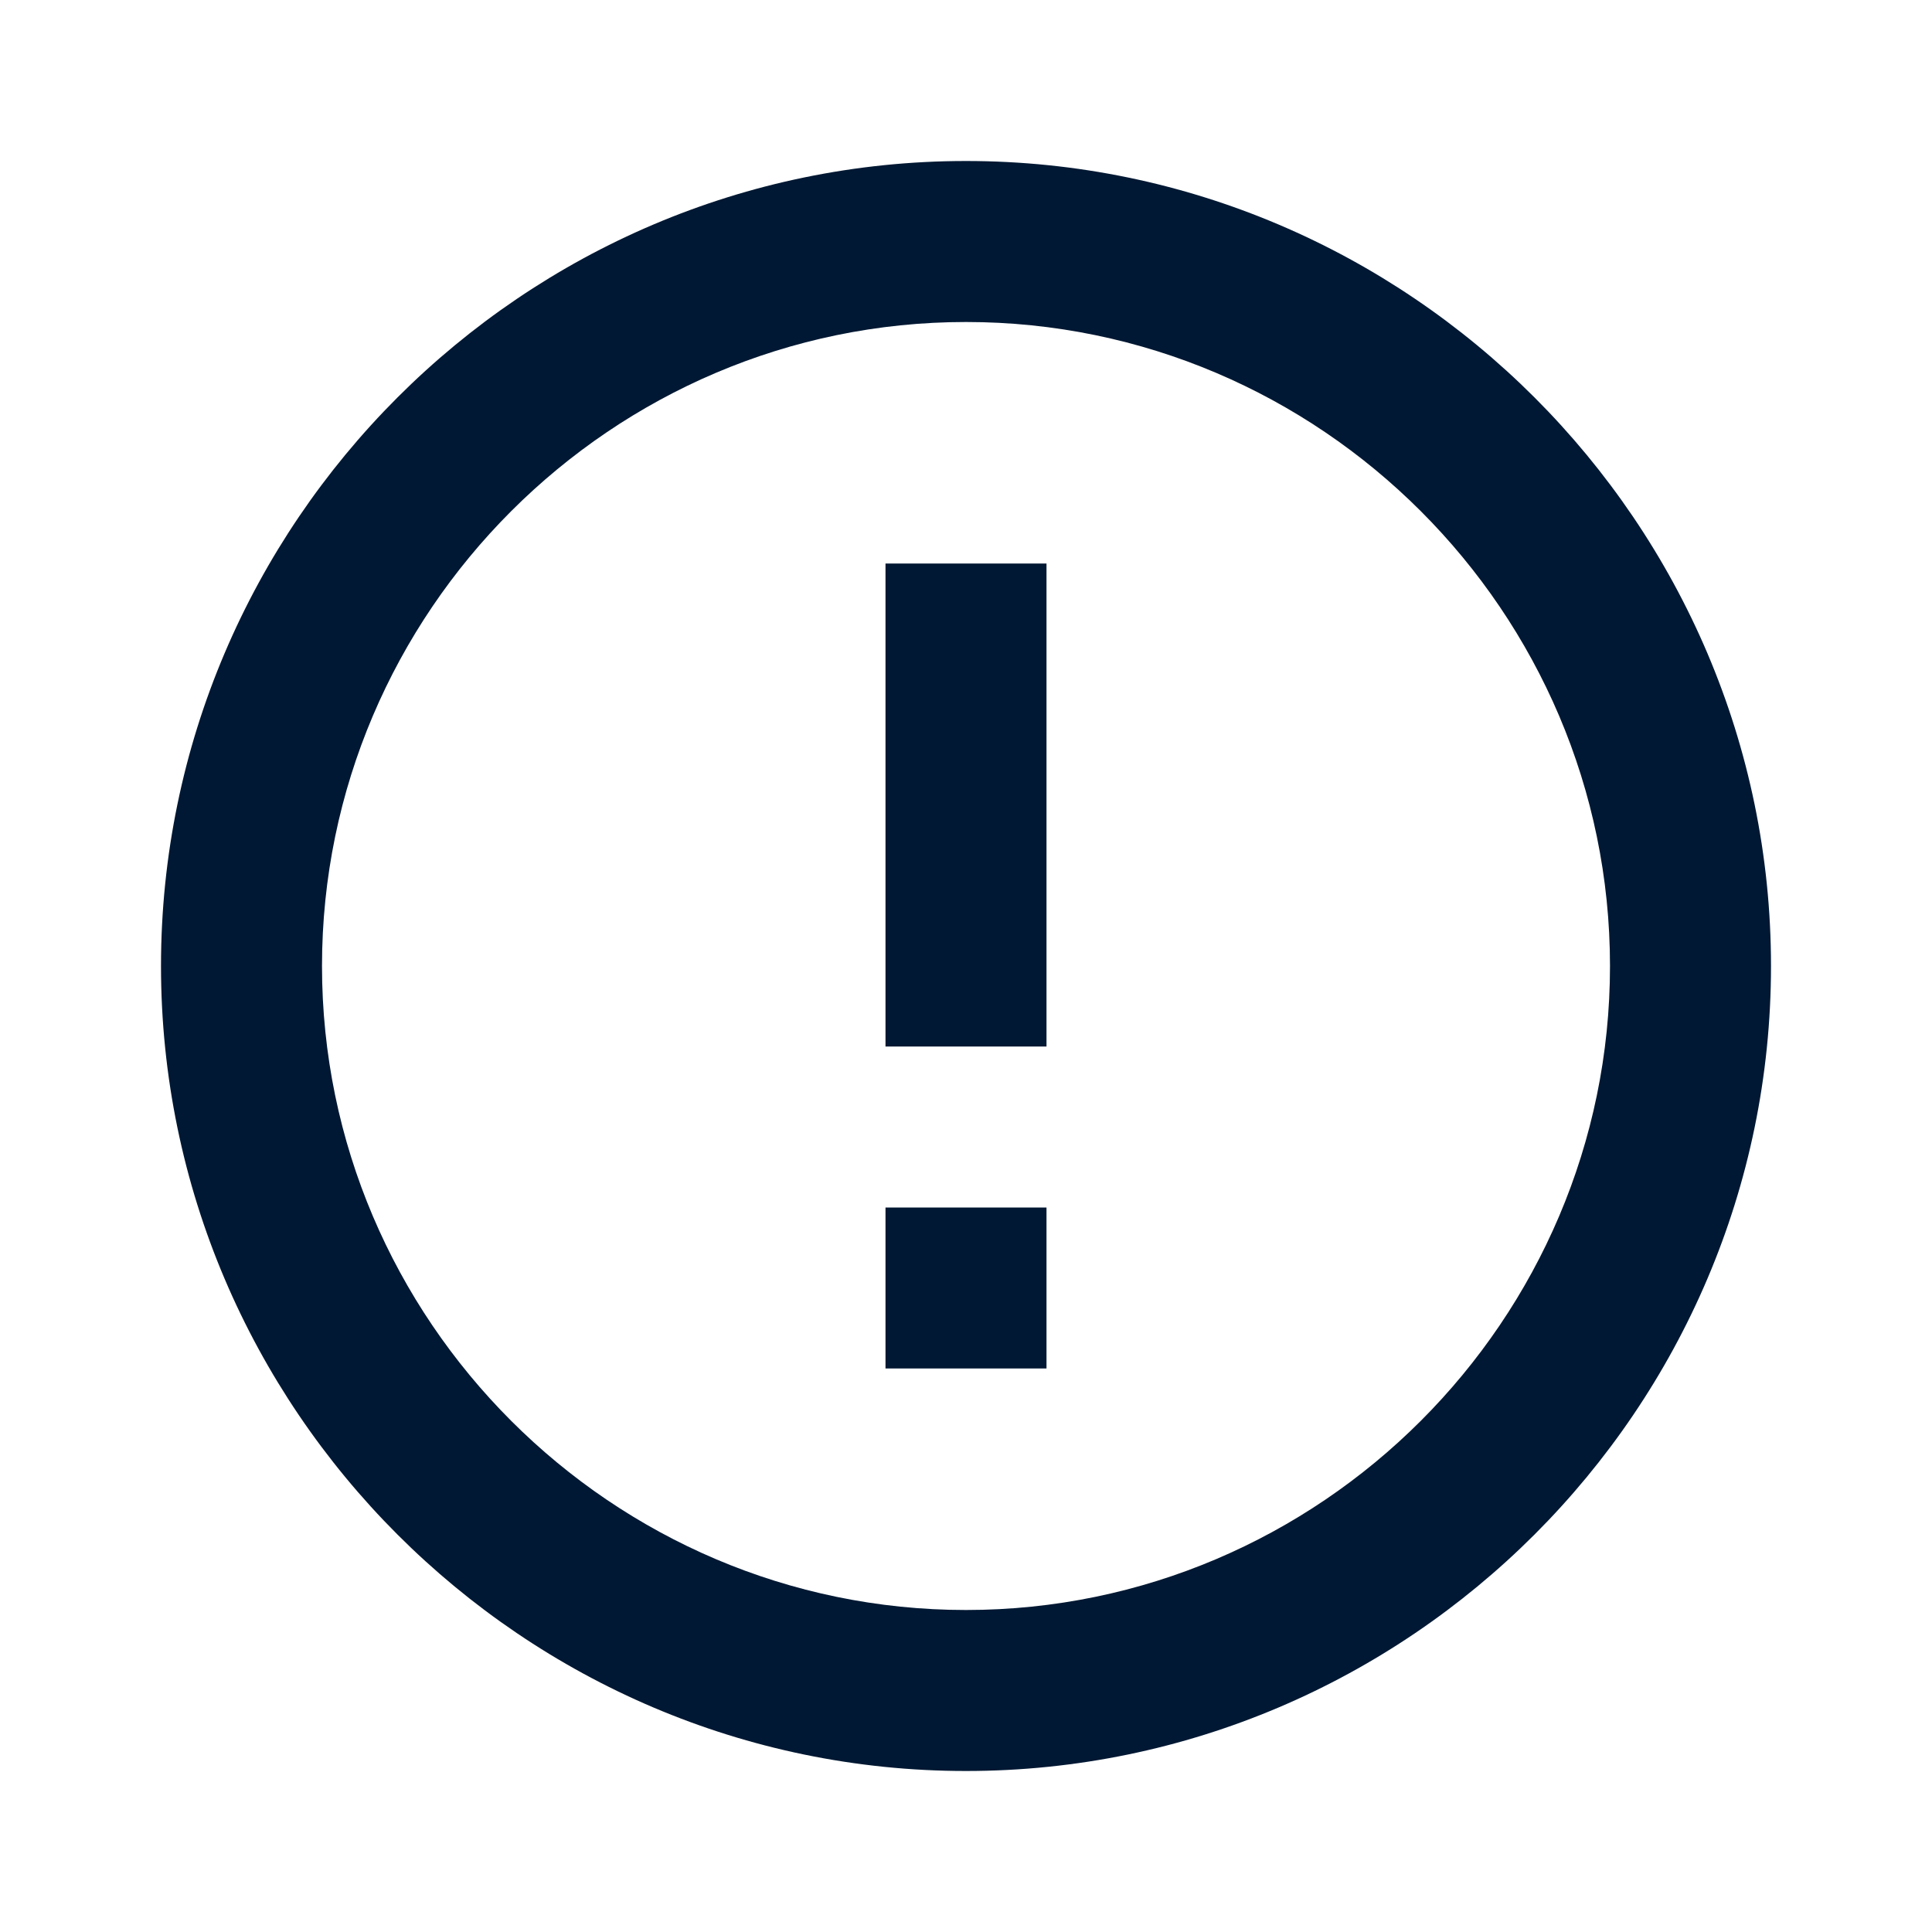
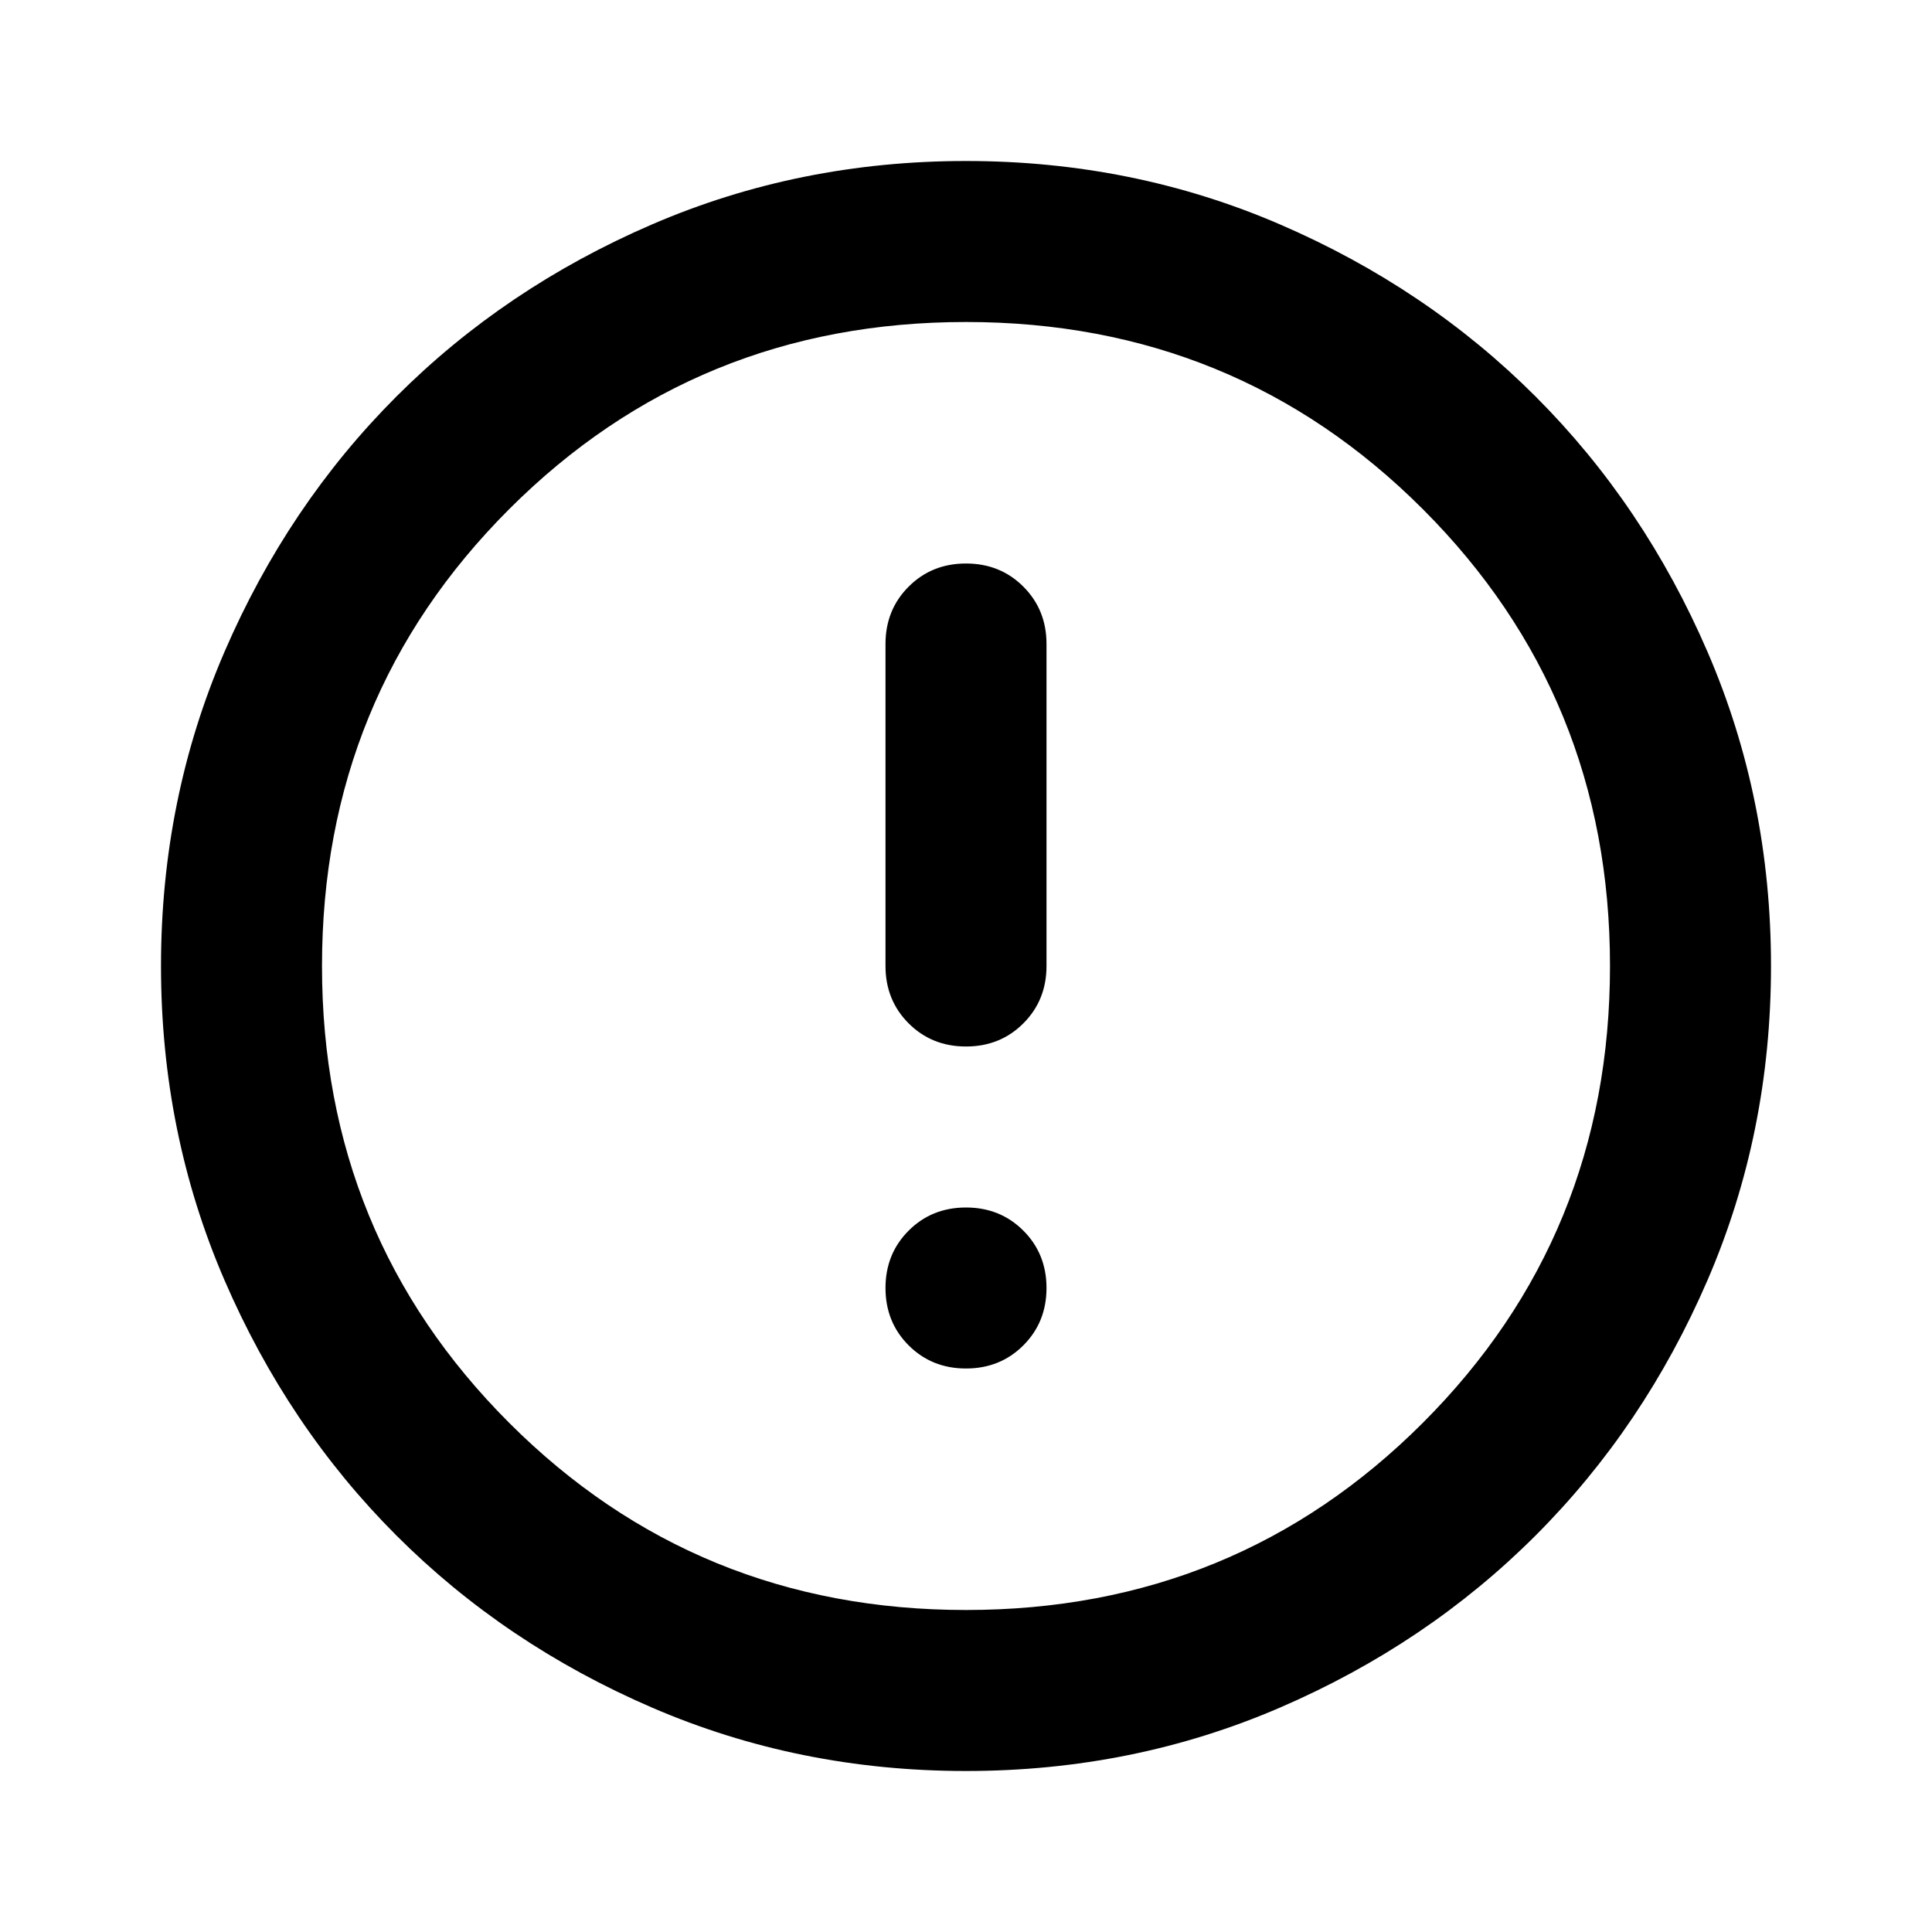
- <svg xmlns="http://www.w3.org/2000/svg" version="1.1" x="0px" y="0px" viewBox="0 0 24 24" style="enable-background:new 0 0 24 24;" xml:space="preserve">
-   <style type="text/css">
- 	.st0{fill:#001833;}
- </style>
-   <path class="st0" d="M12,2C6.5,2,2,6.5,2,12s4.5,10,10,10s10-4.5,10-10S17.5,2,12,2z M12,20c-4.4,0-8-3.6-8-8  s3.6-8,8-8s8,3.6,8,8S16.4,20,12,20z M13,13h-2V7h2V13z M13,17h-2v-2h2V17z" />
+ <svg xmlns="http://www.w3.org/2000/svg" height="24" viewBox="0 -960 960 960" width="24">
+   <path d="M480-280q17 0 28.5-11.5T520-320q0-17-11.5-28.5T480-360q-17 0-28.5 11.5T440-320q0 17 11.5 28.5T480-280Zm0-160q17 0 28.5-11.5T520-480v-160q0-17-11.5-28.5T480-680q-17 0-28.5 11.5T440-640v160q0 17 11.5 28.5T480-440Zm0 360q-83 0-156-31.5T197-197q-54-54-85.5-127T80-480q0-83 31.5-156T197-763q54-54 127-85.5T480-880q83 0 156 31.5T763-763q54 54 85.5 127T880-480q0 83-31.5 156T763-197q-54 54-127 85.5T480-80Zm0-80q134 0 227-93t93-227q0-134-93-227t-227-93q-134 0-227 93t-93 227q0 134 93 227t227 93Zm0-320Z" />
</svg>
